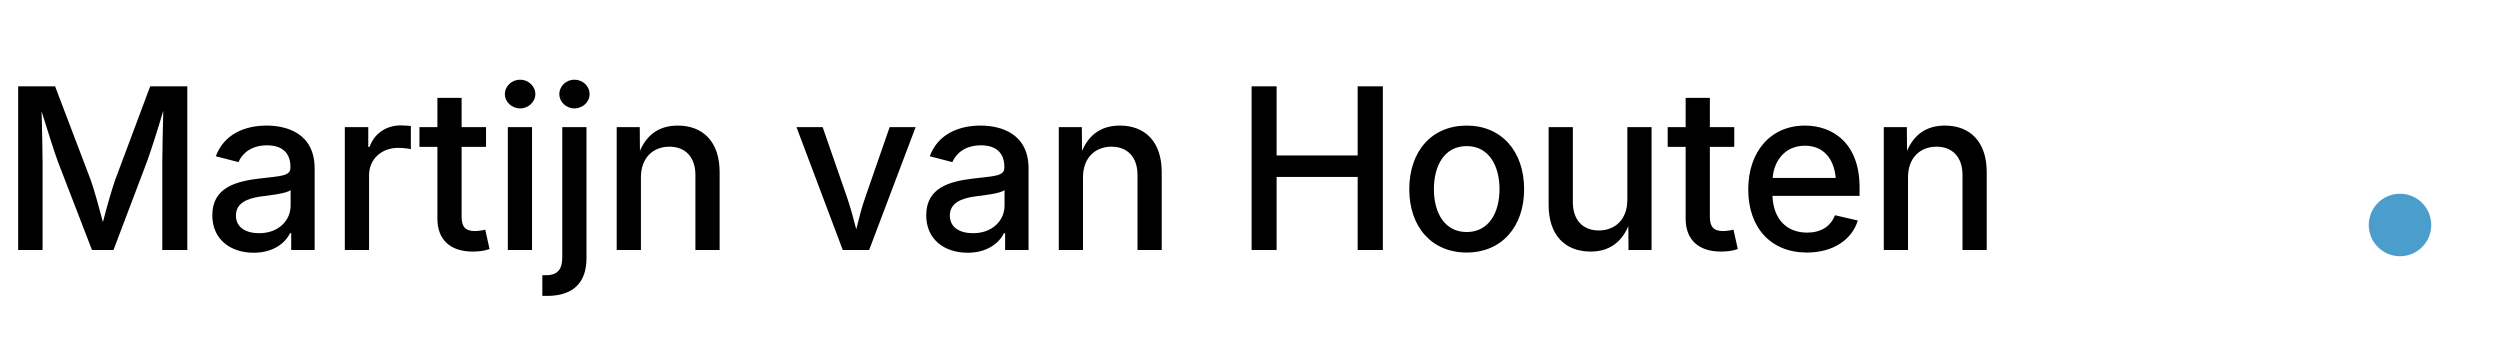
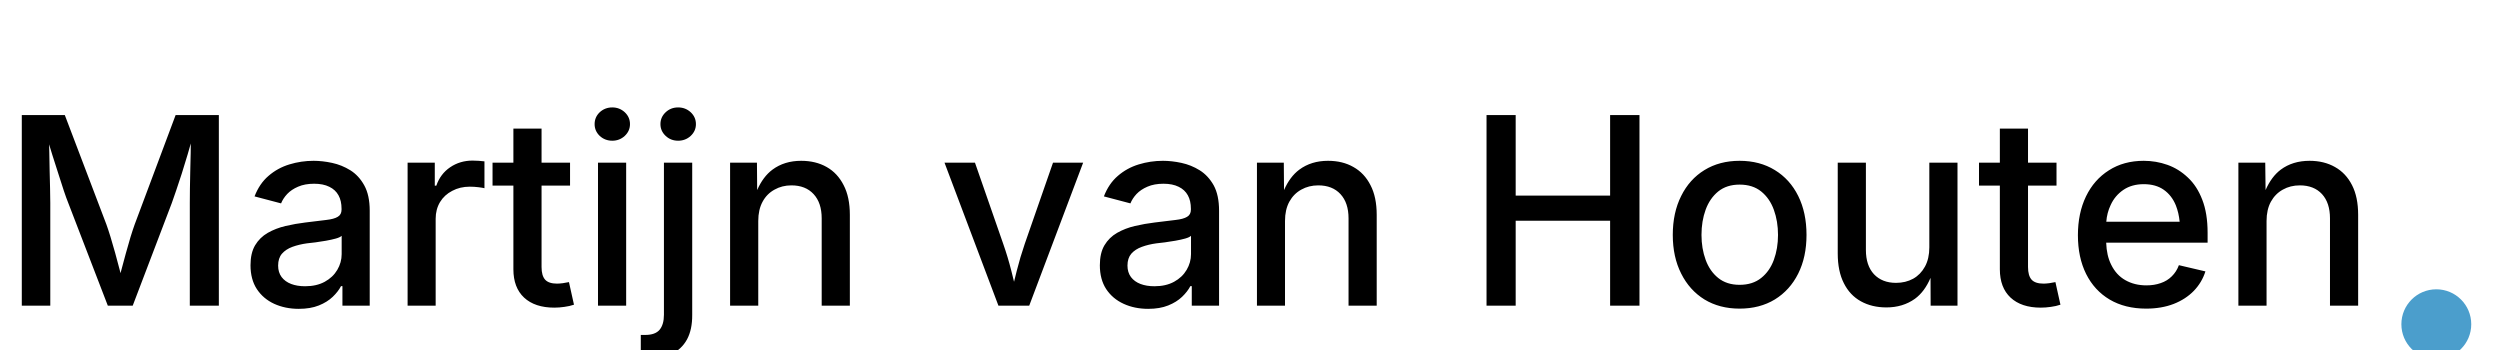
- <svg xmlns="http://www.w3.org/2000/svg" viewBox="0 0 200 28" fill="none">
+ <svg xmlns="http://www.w3.org/2000/svg" viewBox="0 0 229 32" fill="none">
+   <g transform="translate(0.06640625, 4)">
+     <path d="M4.54 24L1.93 24L1.93 6.54L5.87 6.54L9.68 16.56Q9.84 17.00 10.05 17.68Q10.25 18.36 10.48 19.16Q10.70 19.96 10.90 20.73L10.90 20.73Q10.93 20.88 10.97 21.02L10.97 21.02Q11.00 20.89 11.04 20.77L11.04 20.77Q11.24 20.00 11.46 19.21Q11.68 18.41 11.89 17.71Q12.11 17.00 12.27 16.56L12.27 16.56L16.02 6.54L19.98 6.54L19.98 24L17.32 24L17.32 14.60Q17.32 14.06 17.33 13.31Q17.34 12.56 17.36 11.72Q17.38 10.89 17.40 10.03L17.40 10.03Q17.40 9.57 17.41 9.14L17.41 9.14Q17.27 9.64 17.12 10.15L17.12 10.15Q16.84 11.06 16.58 11.91Q16.31 12.75 16.07 13.45Q15.83 14.14 15.67 14.60L15.67 14.60L12.09 24L9.81 24L6.19 14.60Q6.01 14.16 5.78 13.47Q5.55 12.79 5.29 11.95Q5.02 11.11 4.73 10.20L4.73 10.20Q4.58 9.71 4.43 9.22L4.43 9.22Q4.44 9.57 4.45 9.94L4.45 9.94Q4.46 10.78 4.48 11.64Q4.50 12.49 4.52 13.26Q4.54 14.03 4.54 14.60L4.54 14.60L4.54 24ZM27.30 24.29L27.30 24.29Q26.06 24.29 25.05 23.83Q24.05 23.37 23.46 22.48Q22.88 21.59 22.88 20.30L22.88 20.30Q22.88 19.18 23.30 18.47Q23.73 17.75 24.46 17.33Q25.20 16.91 26.09 16.70Q26.99 16.49 27.91 16.38L27.91 16.38Q29.07 16.24 29.80 16.15Q30.53 16.07 30.87 15.86Q31.22 15.66 31.22 15.20L31.22 15.20L31.22 15.13Q31.22 14.39 30.94 13.89Q30.66 13.38 30.10 13.11Q29.54 12.83 28.71 12.83L28.71 12.83Q27.86 12.83 27.24 13.10Q26.63 13.36 26.24 13.77Q25.86 14.18 25.68 14.63L25.68 14.63L23.25 13.99Q23.70 12.82 24.53 12.11Q25.36 11.39 26.44 11.06Q27.52 10.73 28.66 10.73L28.66 10.73Q29.46 10.73 30.35 10.92Q31.24 11.11 32.03 11.60Q32.81 12.09 33.30 12.98Q33.80 13.88 33.80 15.30L33.80 15.30L33.80 24L31.30 24L31.30 22.21L31.17 22.21Q30.91 22.71 30.41 23.19Q29.91 23.67 29.14 23.98Q28.37 24.29 27.30 24.29ZM27.88 22.22L27.88 22.22Q28.93 22.22 29.68 21.81Q30.43 21.40 30.83 20.72Q31.23 20.04 31.23 19.28L31.23 19.28L31.23 17.60Q31.09 17.74 30.70 17.85Q30.30 17.96 29.80 18.05Q29.30 18.14 28.83 18.20Q28.36 18.26 28.05 18.29L28.05 18.29Q27.33 18.39 26.72 18.61Q26.12 18.83 25.76 19.24Q25.41 19.65 25.41 20.33L25.41 20.33Q25.41 20.95 25.73 21.38Q26.05 21.80 26.60 22.01Q27.15 22.22 27.88 22.22ZM39.84 24L37.27 24L37.27 10.90L39.76 10.90L39.76 13.01L39.90 13.01Q40.27 11.93 41.17 11.32Q42.07 10.71 43.22 10.71L43.22 10.71Q43.46 10.71 43.78 10.73Q44.10 10.75 44.31 10.78L44.31 10.78L44.31 13.24Q44.17 13.20 43.77 13.15Q43.37 13.10 42.96 13.10L42.96 13.10Q42.07 13.10 41.36 13.48Q40.64 13.85 40.24 14.51Q39.84 15.18 39.84 16.04L39.84 16.04L39.84 24ZM49.54 10.90L52.15 10.90L52.15 13.00L49.54 13.00L49.54 20.46Q49.54 21.25 49.87 21.62Q50.20 21.98 50.96 21.98L50.96 21.98Q51.16 21.98 51.49 21.94Q51.82 21.89 52.05 21.84L52.05 21.84L52.51 23.91Q52.10 24.05 51.63 24.11Q51.16 24.18 50.71 24.18L50.71 24.18Q48.93 24.18 47.94 23.26Q46.96 22.34 46.96 20.67L46.96 20.67L46.96 13.00L45.05 13.00L45.05 10.90L46.96 10.90L46.96 7.78L49.54 7.78L49.54 10.90ZM57.29 24L54.71 24L54.71 10.90L57.29 10.90L57.29 24ZM56.02 8.89L56.02 8.89Q55.35 8.89 54.87 8.45Q54.40 8.00 54.40 7.37L54.40 7.37Q54.40 6.73 54.87 6.28Q55.35 5.84 56.02 5.84L56.02 5.84Q56.68 5.84 57.16 6.28Q57.64 6.73 57.64 7.37L57.64 7.37Q57.64 8.00 57.16 8.45Q56.68 8.89 56.02 8.89ZM60.75 24.83L60.75 10.90L63.34 10.90L63.34 24.84Q63.35 26.18 62.87 27.08Q62.38 27.98 61.44 28.44Q60.50 28.90 59.14 28.90L59.14 28.90L58.63 28.90L58.63 26.68L59.04 26.68Q59.95 26.68 60.35 26.21Q60.75 25.73 60.75 24.83L60.75 24.83ZM62.05 8.89L62.05 8.89Q61.38 8.89 60.91 8.45Q60.43 8.00 60.43 7.37L60.43 7.37Q60.43 6.73 60.91 6.28Q61.38 5.84 62.05 5.84L62.05 5.84Q62.72 5.84 63.20 6.28Q63.68 6.73 63.68 7.37L63.68 7.37Q63.68 8.00 63.20 8.45Q62.72 8.89 62.05 8.89ZM69.39 16.24L69.39 16.24L69.39 24L66.81 24L66.81 10.90L69.27 10.90L69.29 13.41Q69.83 12.18 70.69 11.54L70.69 11.54Q71.78 10.73 73.32 10.73L73.32 10.73Q74.66 10.73 75.66 11.30Q76.65 11.86 77.21 12.96Q77.78 14.05 77.78 15.68L77.78 15.68L77.78 24L75.20 24L75.20 16.00Q75.20 14.58 74.46 13.78Q73.72 12.98 72.43 12.98L72.43 12.98Q71.57 12.98 70.88 13.37Q70.18 13.75 69.79 14.47Q69.39 15.20 69.39 16.24ZM94.21 24L91.39 24L86.45 10.90L89.24 10.90L91.83 18.34Q92.26 19.57 92.57 20.80L92.57 20.80Q92.70 21.30 92.82 21.81L92.82 21.81Q92.94 21.30 93.07 20.80L93.07 20.80Q93.38 19.57 93.80 18.34L93.80 18.34L96.39 10.90L99.15 10.90L94.21 24ZM105.11 24.29L105.11 24.29Q103.86 24.29 102.86 23.83Q101.85 23.37 101.26 22.48Q100.68 21.59 100.68 20.30L100.68 20.30Q100.68 19.18 101.10 18.47Q101.53 17.75 102.26 17.33Q103.00 16.91 103.89 16.70Q104.79 16.49 105.71 16.38L105.71 16.38Q106.88 16.24 107.60 16.15Q108.33 16.07 108.67 15.86Q109.02 15.66 109.02 15.20L109.02 15.20L109.02 15.13Q109.02 14.39 108.74 13.89Q108.46 13.38 107.90 13.11Q107.34 12.83 106.51 12.83L106.51 12.83Q105.66 12.83 105.04 13.10Q104.43 13.36 104.04 13.77Q103.66 14.18 103.48 14.63L103.48 14.63L101.05 13.99Q101.50 12.82 102.33 12.11Q103.16 11.39 104.24 11.06Q105.32 10.73 106.46 10.73L106.46 10.73Q107.26 10.73 108.15 10.92Q109.04 11.11 109.83 11.60Q110.61 12.09 111.11 12.98Q111.60 13.88 111.60 15.30L111.60 15.30L111.60 24L109.10 24L109.10 22.21L108.97 22.21Q108.71 22.71 108.21 23.19Q107.71 23.67 106.94 23.98Q106.17 24.29 105.11 24.29ZM105.68 22.22L105.68 22.22Q106.73 22.22 107.48 21.81Q108.23 21.40 108.63 20.72Q109.03 20.04 109.03 19.28L109.03 19.28L109.03 17.60Q108.89 17.74 108.50 17.85Q108.11 17.96 107.60 18.05Q107.10 18.14 106.63 18.20Q106.16 18.26 105.86 18.29L105.86 18.29Q105.13 18.39 104.53 18.61Q103.92 18.83 103.56 19.24Q103.21 19.65 103.21 20.33L103.21 20.33Q103.21 20.95 103.53 21.38Q103.85 21.80 104.40 22.01Q104.95 22.22 105.68 22.22ZM117.64 16.24L117.64 16.24L117.64 24L115.07 24L115.07 10.90L117.53 10.90L117.55 13.41Q118.09 12.18 118.95 11.54L118.95 11.54Q120.04 10.73 121.58 10.73L121.58 10.73Q122.92 10.73 123.91 11.30Q124.91 11.86 125.47 12.96Q126.04 14.05 126.04 15.68L126.04 15.68L126.04 24L123.46 24L123.46 16.00Q123.46 14.58 122.72 13.78Q121.98 12.98 120.69 12.98L120.69 12.98Q119.82 12.98 119.13 13.37Q118.44 13.75 118.04 14.47Q117.64 15.20 117.64 16.24ZM138.77 24L136.10 24L136.10 6.54L138.77 6.54L138.77 13.92L147.42 13.92L147.42 6.54L150.11 6.54L150.11 24L147.42 24L147.42 16.22L138.77 16.22L138.77 24ZM159.28 24.27L159.28 24.27Q157.44 24.27 156.06 23.43Q154.69 22.58 153.93 21.06Q153.16 19.54 153.16 17.52L153.16 17.52Q153.16 15.48 153.93 13.95Q154.69 12.42 156.06 11.58Q157.44 10.73 159.28 10.73L159.28 10.73Q161.13 10.73 162.51 11.58Q163.89 12.42 164.65 13.95Q165.41 15.48 165.41 17.52L165.41 17.52Q165.41 19.54 164.65 21.06Q163.89 22.58 162.51 23.43Q161.13 24.27 159.28 24.27ZM159.28 22.09L159.28 22.09Q160.48 22.09 161.26 21.46Q162.04 20.84 162.42 19.80Q162.80 18.76 162.80 17.52L162.80 17.52Q162.80 16.27 162.42 15.22Q162.04 14.17 161.26 13.54Q160.48 12.91 159.28 12.91L159.28 12.91Q158.10 12.91 157.32 13.54Q156.55 14.17 156.17 15.21Q155.79 16.25 155.79 17.52L155.79 17.52Q155.79 18.76 156.17 19.80Q156.55 20.84 157.32 21.46Q158.10 22.09 159.28 22.09ZM172.73 24.16L172.73 24.16Q171.40 24.16 170.39 23.60Q169.38 23.04 168.83 21.94Q168.27 20.84 168.27 19.22L168.27 19.22L168.27 10.90L170.85 10.90L170.85 18.90Q170.85 20.32 171.59 21.12Q172.34 21.91 173.61 21.91L173.61 21.91Q174.49 21.91 175.18 21.53Q175.86 21.15 176.26 20.42Q176.66 19.69 176.66 18.66L176.66 18.66L176.66 10.90L179.24 10.90L179.24 24L176.78 24L176.77 21.45Q176.23 22.72 175.34 23.37L175.34 23.37Q174.23 24.16 172.73 24.16ZM185.70 10.90L188.31 10.90L188.31 13.00L185.70 13.00L185.70 20.46Q185.70 21.25 186.03 21.62Q186.36 21.98 187.13 21.98L187.13 21.98Q187.32 21.98 187.65 21.94Q187.98 21.89 188.21 21.84L188.21 21.84L188.67 23.91Q188.26 24.05 187.79 24.11Q187.32 24.18 186.87 24.18L186.87 24.18Q185.09 24.18 184.10 23.26Q183.12 22.34 183.12 20.67L183.12 20.67L183.12 13.00L181.21 13.00L181.21 10.90L183.12 10.90L183.12 7.78L185.70 7.78L185.70 10.90ZM196.52 24.27L196.52 24.27Q194.59 24.27 193.18 23.44Q191.78 22.61 191.02 21.09Q190.27 19.58 190.27 17.54L190.27 17.54Q190.27 15.53 191.01 13.99Q191.75 12.46 193.11 11.60Q194.47 10.73 196.30 10.73L196.30 10.73Q197.43 10.73 198.47 11.10Q199.51 11.47 200.34 12.26Q201.18 13.04 201.66 14.29Q202.15 15.54 202.15 17.32L202.15 17.32L202.15 18.23L192.86 18.23Q192.90 19.42 193.32 20.25L193.32 20.25Q193.78 21.19 194.61 21.66Q195.45 22.14 196.55 22.14L196.55 22.14Q197.27 22.14 197.86 21.93Q198.45 21.73 198.87 21.31Q199.30 20.89 199.52 20.29L199.52 20.29L201.95 20.86Q201.63 21.87 200.89 22.64Q200.14 23.41 199.04 23.84Q197.93 24.27 196.52 24.27ZM192.87 16.31L192.87 16.31L199.59 16.31Q199.51 15.49 199.24 14.81L199.24 14.81Q198.87 13.90 198.13 13.38Q197.40 12.87 196.30 12.87L196.30 12.87Q195.21 12.87 194.44 13.39Q193.66 13.92 193.27 14.78L193.27 14.78Q192.93 15.49 192.87 16.31ZM207.55 16.24L207.55 16.24L207.55 24L204.97 24L204.97 10.90L207.43 10.90L207.46 13.41Q208.00 12.18 208.85 11.54L208.85 11.54Q209.94 10.73 211.49 10.73L211.49 10.73Q212.82 10.73 213.82 11.30Q214.82 11.86 215.38 12.96Q215.94 14.05 215.94 15.68L215.94 15.68L215.94 24L213.36 24L213.36 16.00Q213.36 14.58 212.63 13.78Q211.89 12.98 210.60 12.98L210.60 12.98Q209.73 12.98 209.04 13.37Q208.35 13.75 207.95 14.47Q207.55 15.20 207.55 16.24Z" fill="currentColor" />
+     <circle cx="223.1" cy="25.7" r="3.2" class="accent" fill="#4B9ECC" />
+   </g>
  <style>
-     .wordmark {
-       font-family: system-ui, -apple-system, BlinkMacSystemFont, 'Segoe UI', sans-serif;
-       font-size: 18px;
-       font-weight: 500;
-       letter-spacing: -0.01em;
-       fill: currentColor;
-     }
-     .accent { fill: #4B9ECC; }
-     @media (prefers-color-scheme: dark) {
-       .accent { fill: #8BC4E0; }
-     }
+     @media (prefers-color-scheme: dark) { .accent { fill: #8BC4E0; } }
    .dark .accent { fill: #8BC4E0; }
  </style>
-   <text x="0" y="20" class="wordmark">Martijn van Houten</text>
-   <circle cx="192" cy="18" r="2.5" class="accent" />
</svg>
